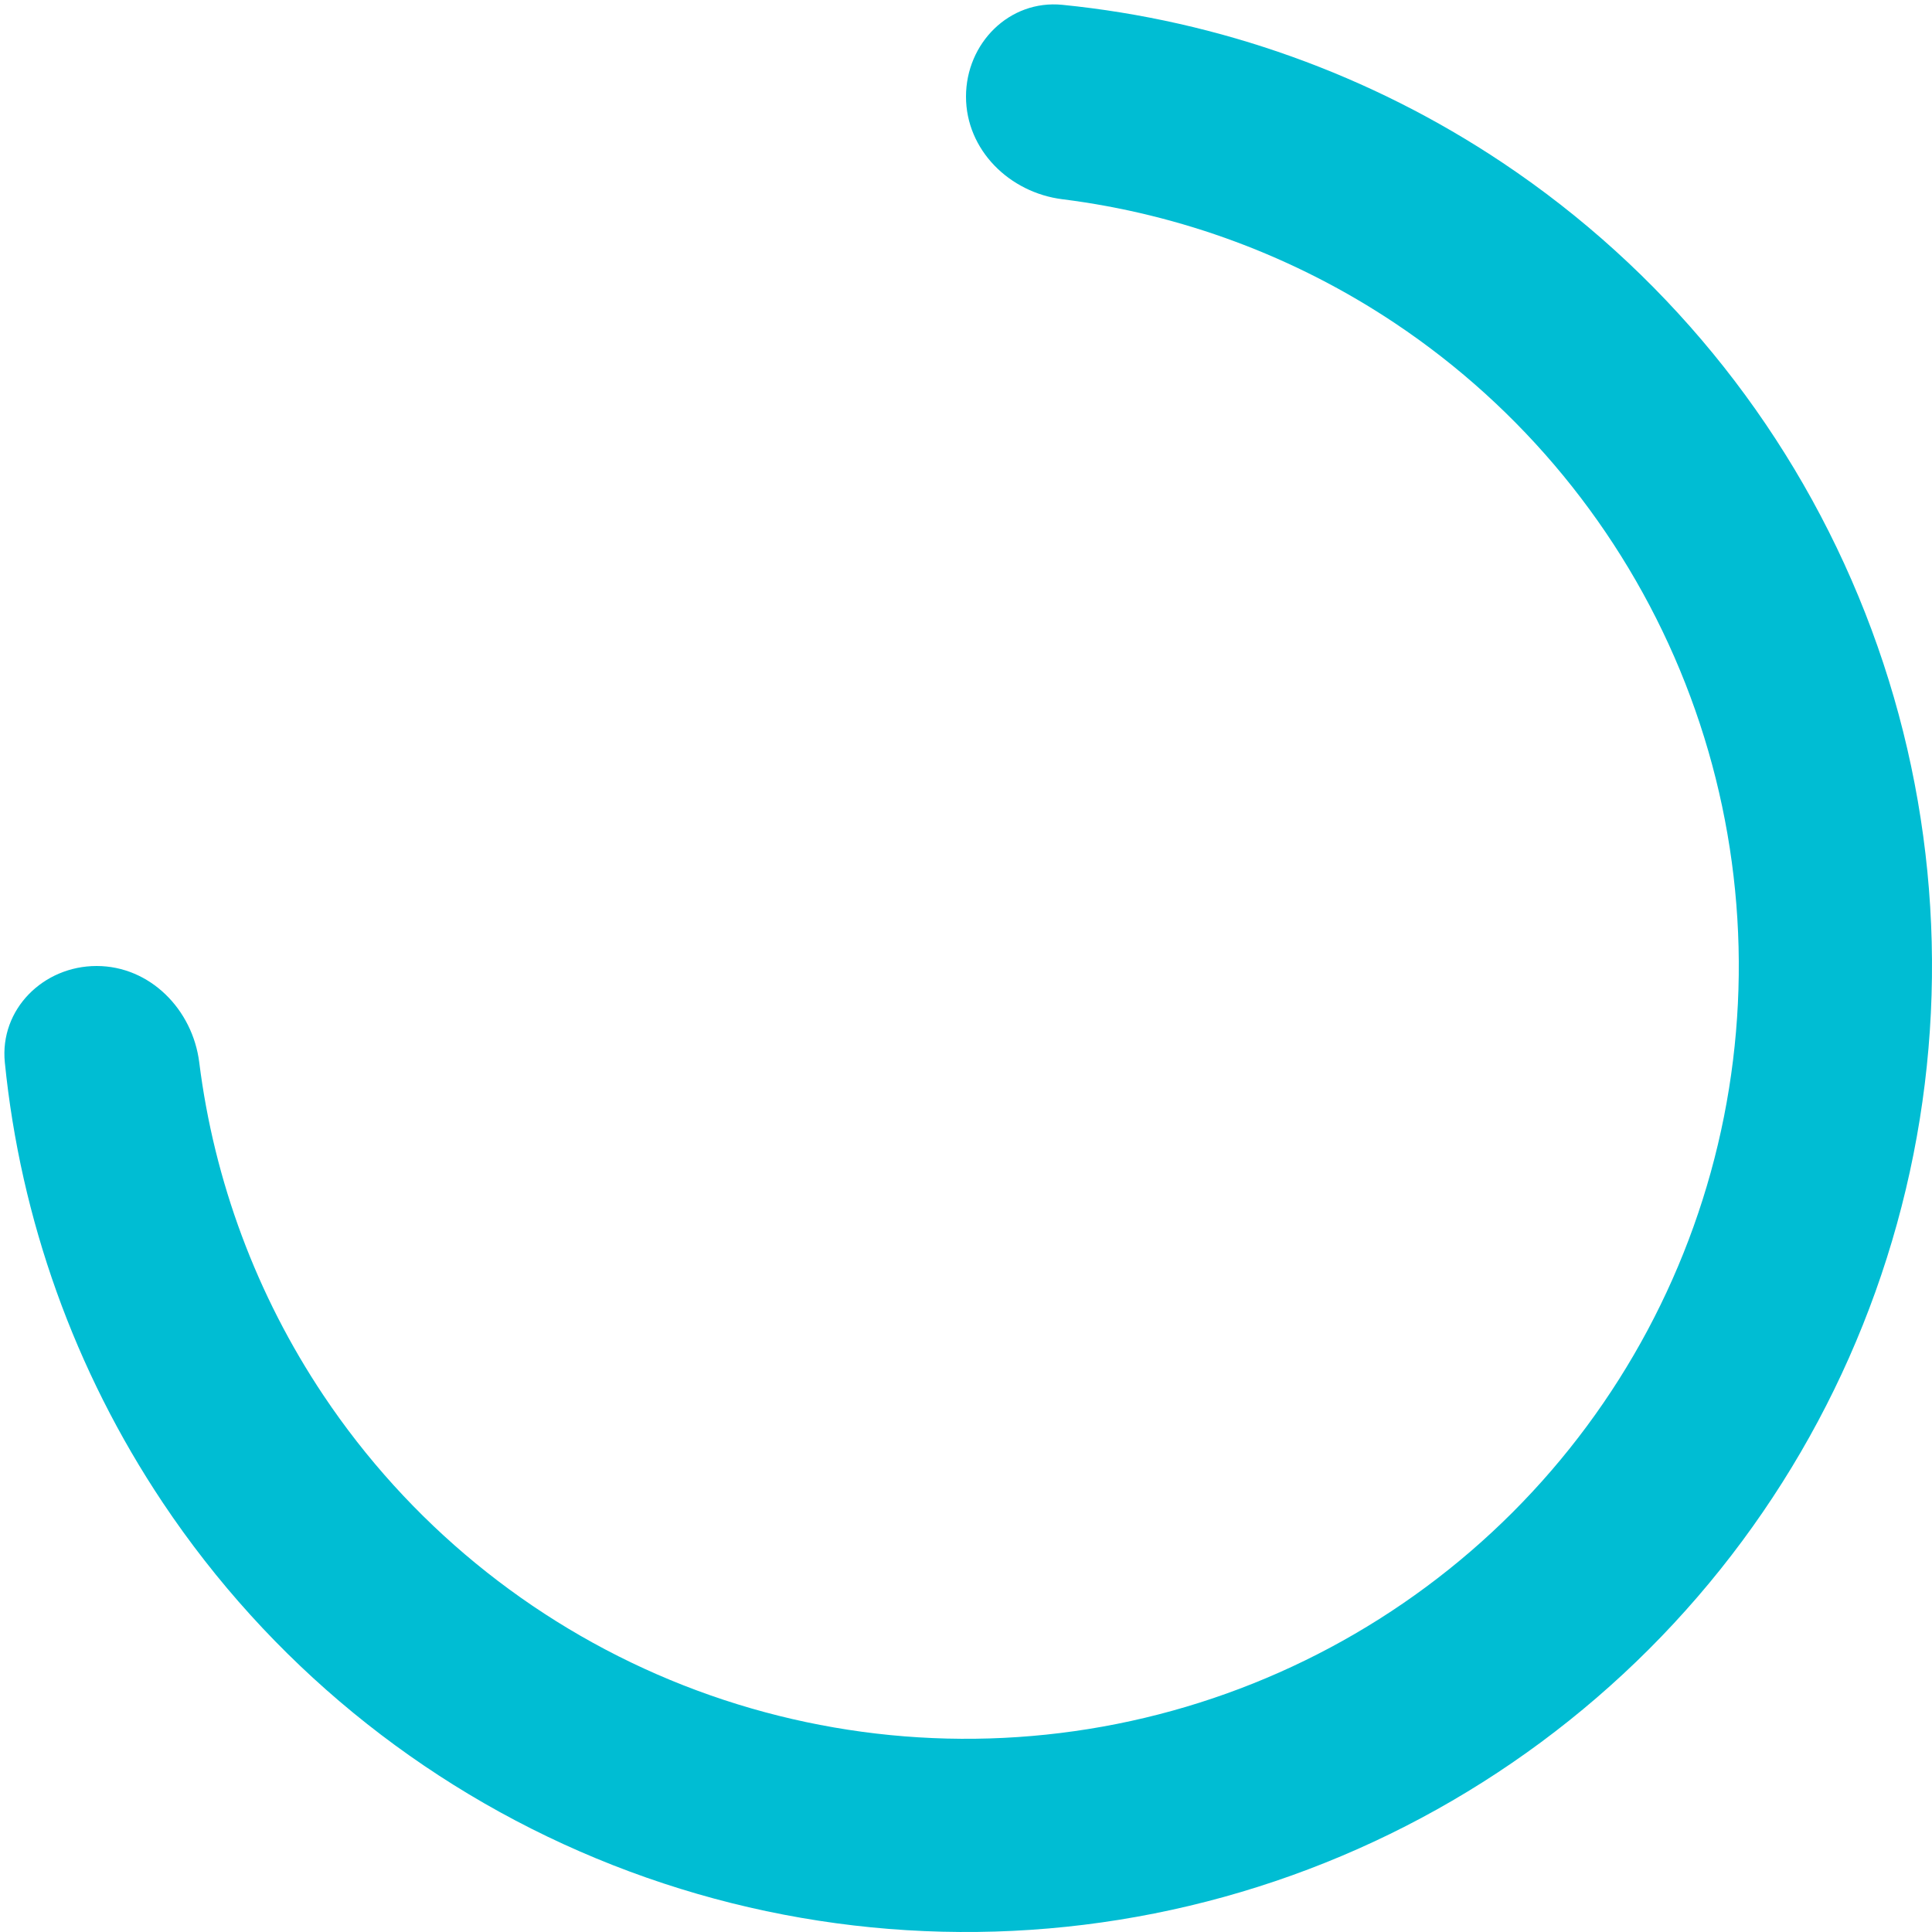
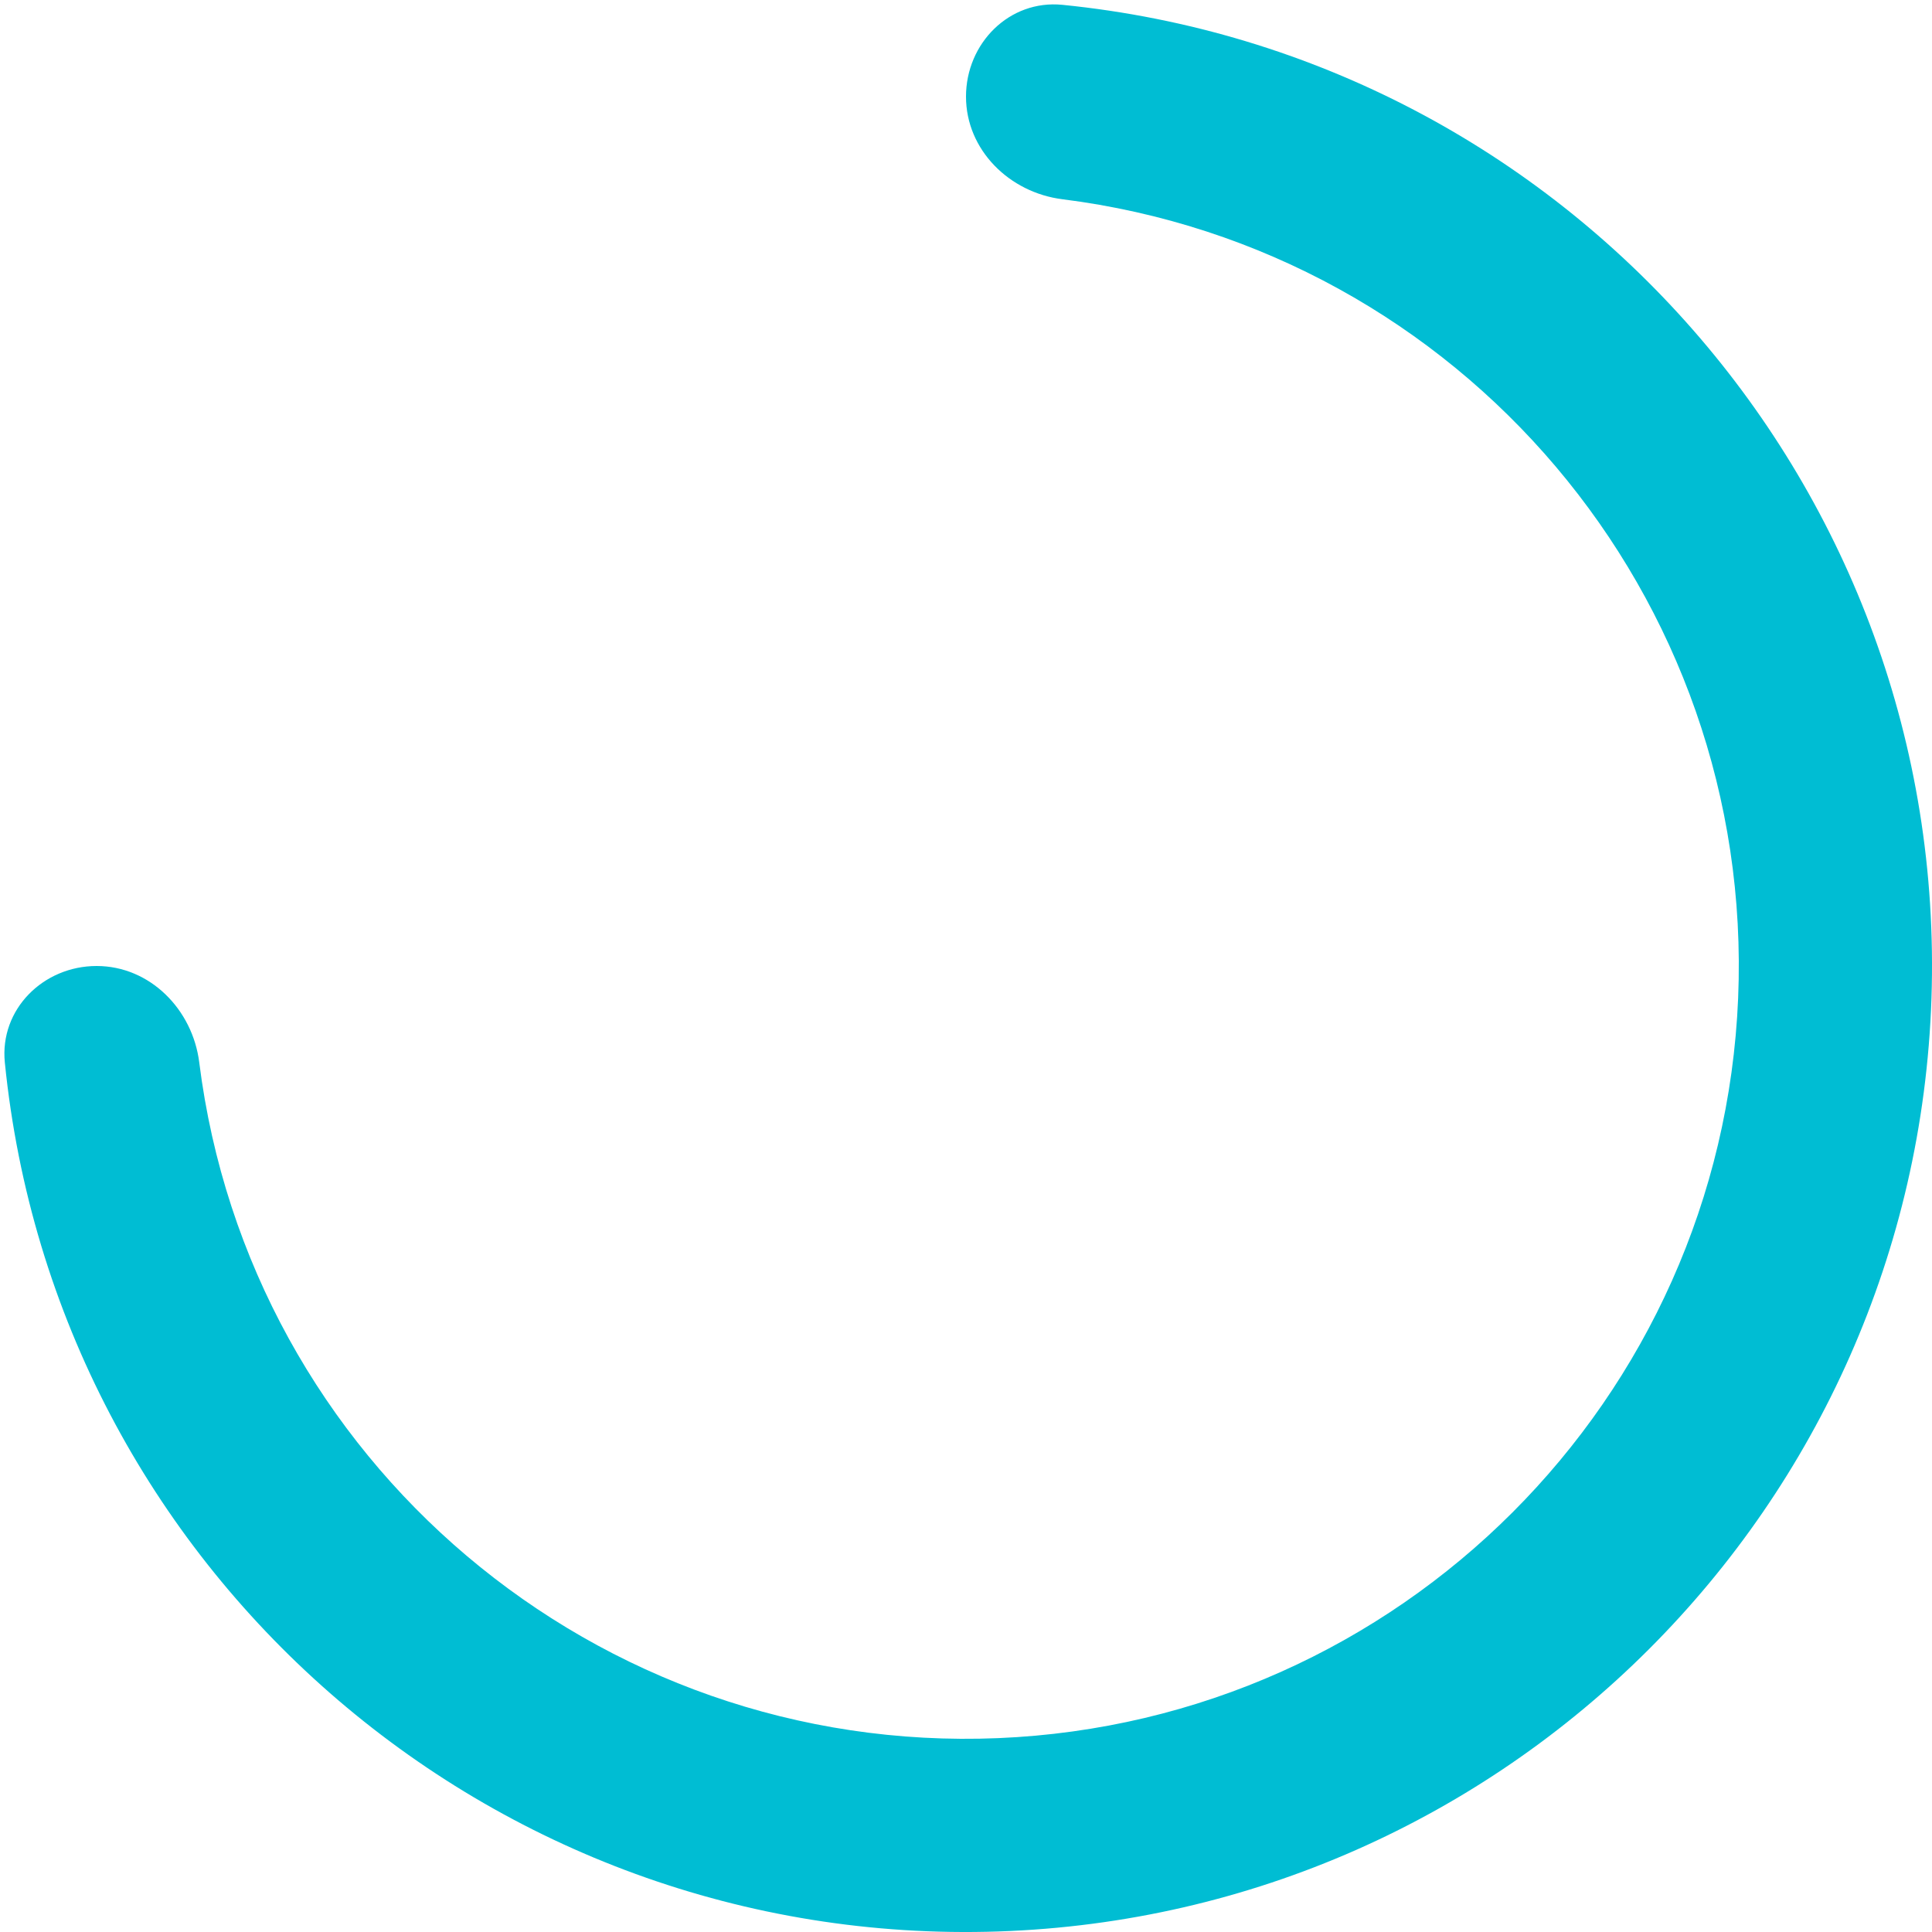
- <svg xmlns="http://www.w3.org/2000/svg" width="48" height="48" viewBox="0 0 48 48" fill="none">
-   <path d="M24 2.4C24 1.075 25.077 -0.012 26.396 0.12C30.296 0.511 34.054 1.854 37.334 4.045C41.281 6.682 44.357 10.43 46.173 14.816C47.99 19.201 48.465 24.027 47.539 28.682C46.613 33.338 44.327 37.614 40.971 40.971C37.614 44.327 33.338 46.613 28.682 47.539C24.027 48.465 19.201 47.99 14.816 46.173C10.43 44.357 6.682 41.281 4.045 37.334C1.854 34.054 0.511 30.296 0.12 26.396C-0.012 25.077 1.075 24 2.4 24C3.725 24 4.785 25.079 4.95 26.394C5.32 29.343 6.372 32.177 8.036 34.667C10.146 37.824 13.144 40.285 16.652 41.739C20.161 43.192 24.021 43.572 27.746 42.831C31.47 42.09 34.891 40.262 37.577 37.577C40.262 34.891 42.09 31.47 42.831 27.746C43.572 24.021 43.192 20.161 41.739 16.652C40.285 13.144 37.824 10.146 34.667 8.036C32.177 6.372 29.343 5.32 26.394 4.95C25.079 4.785 24 3.725 24 2.4Z" fill="#00BDD3" />
+ <svg xmlns="http://www.w3.org/2000/svg" width="48" height="48" fill="none">
+   <path fill="#00BDD3" d="M24 2.4c0-1.325 1.077-2.412 2.396-2.28A24 24 0 1 1 .12 26.396C-.012 25.077 1.075 24 2.4 24c1.325 0 2.385 1.079 2.55 2.394A19.2 19.2 0 1 0 26.394 4.95C25.079 4.785 24 3.725 24 2.4Z" />
</svg>
